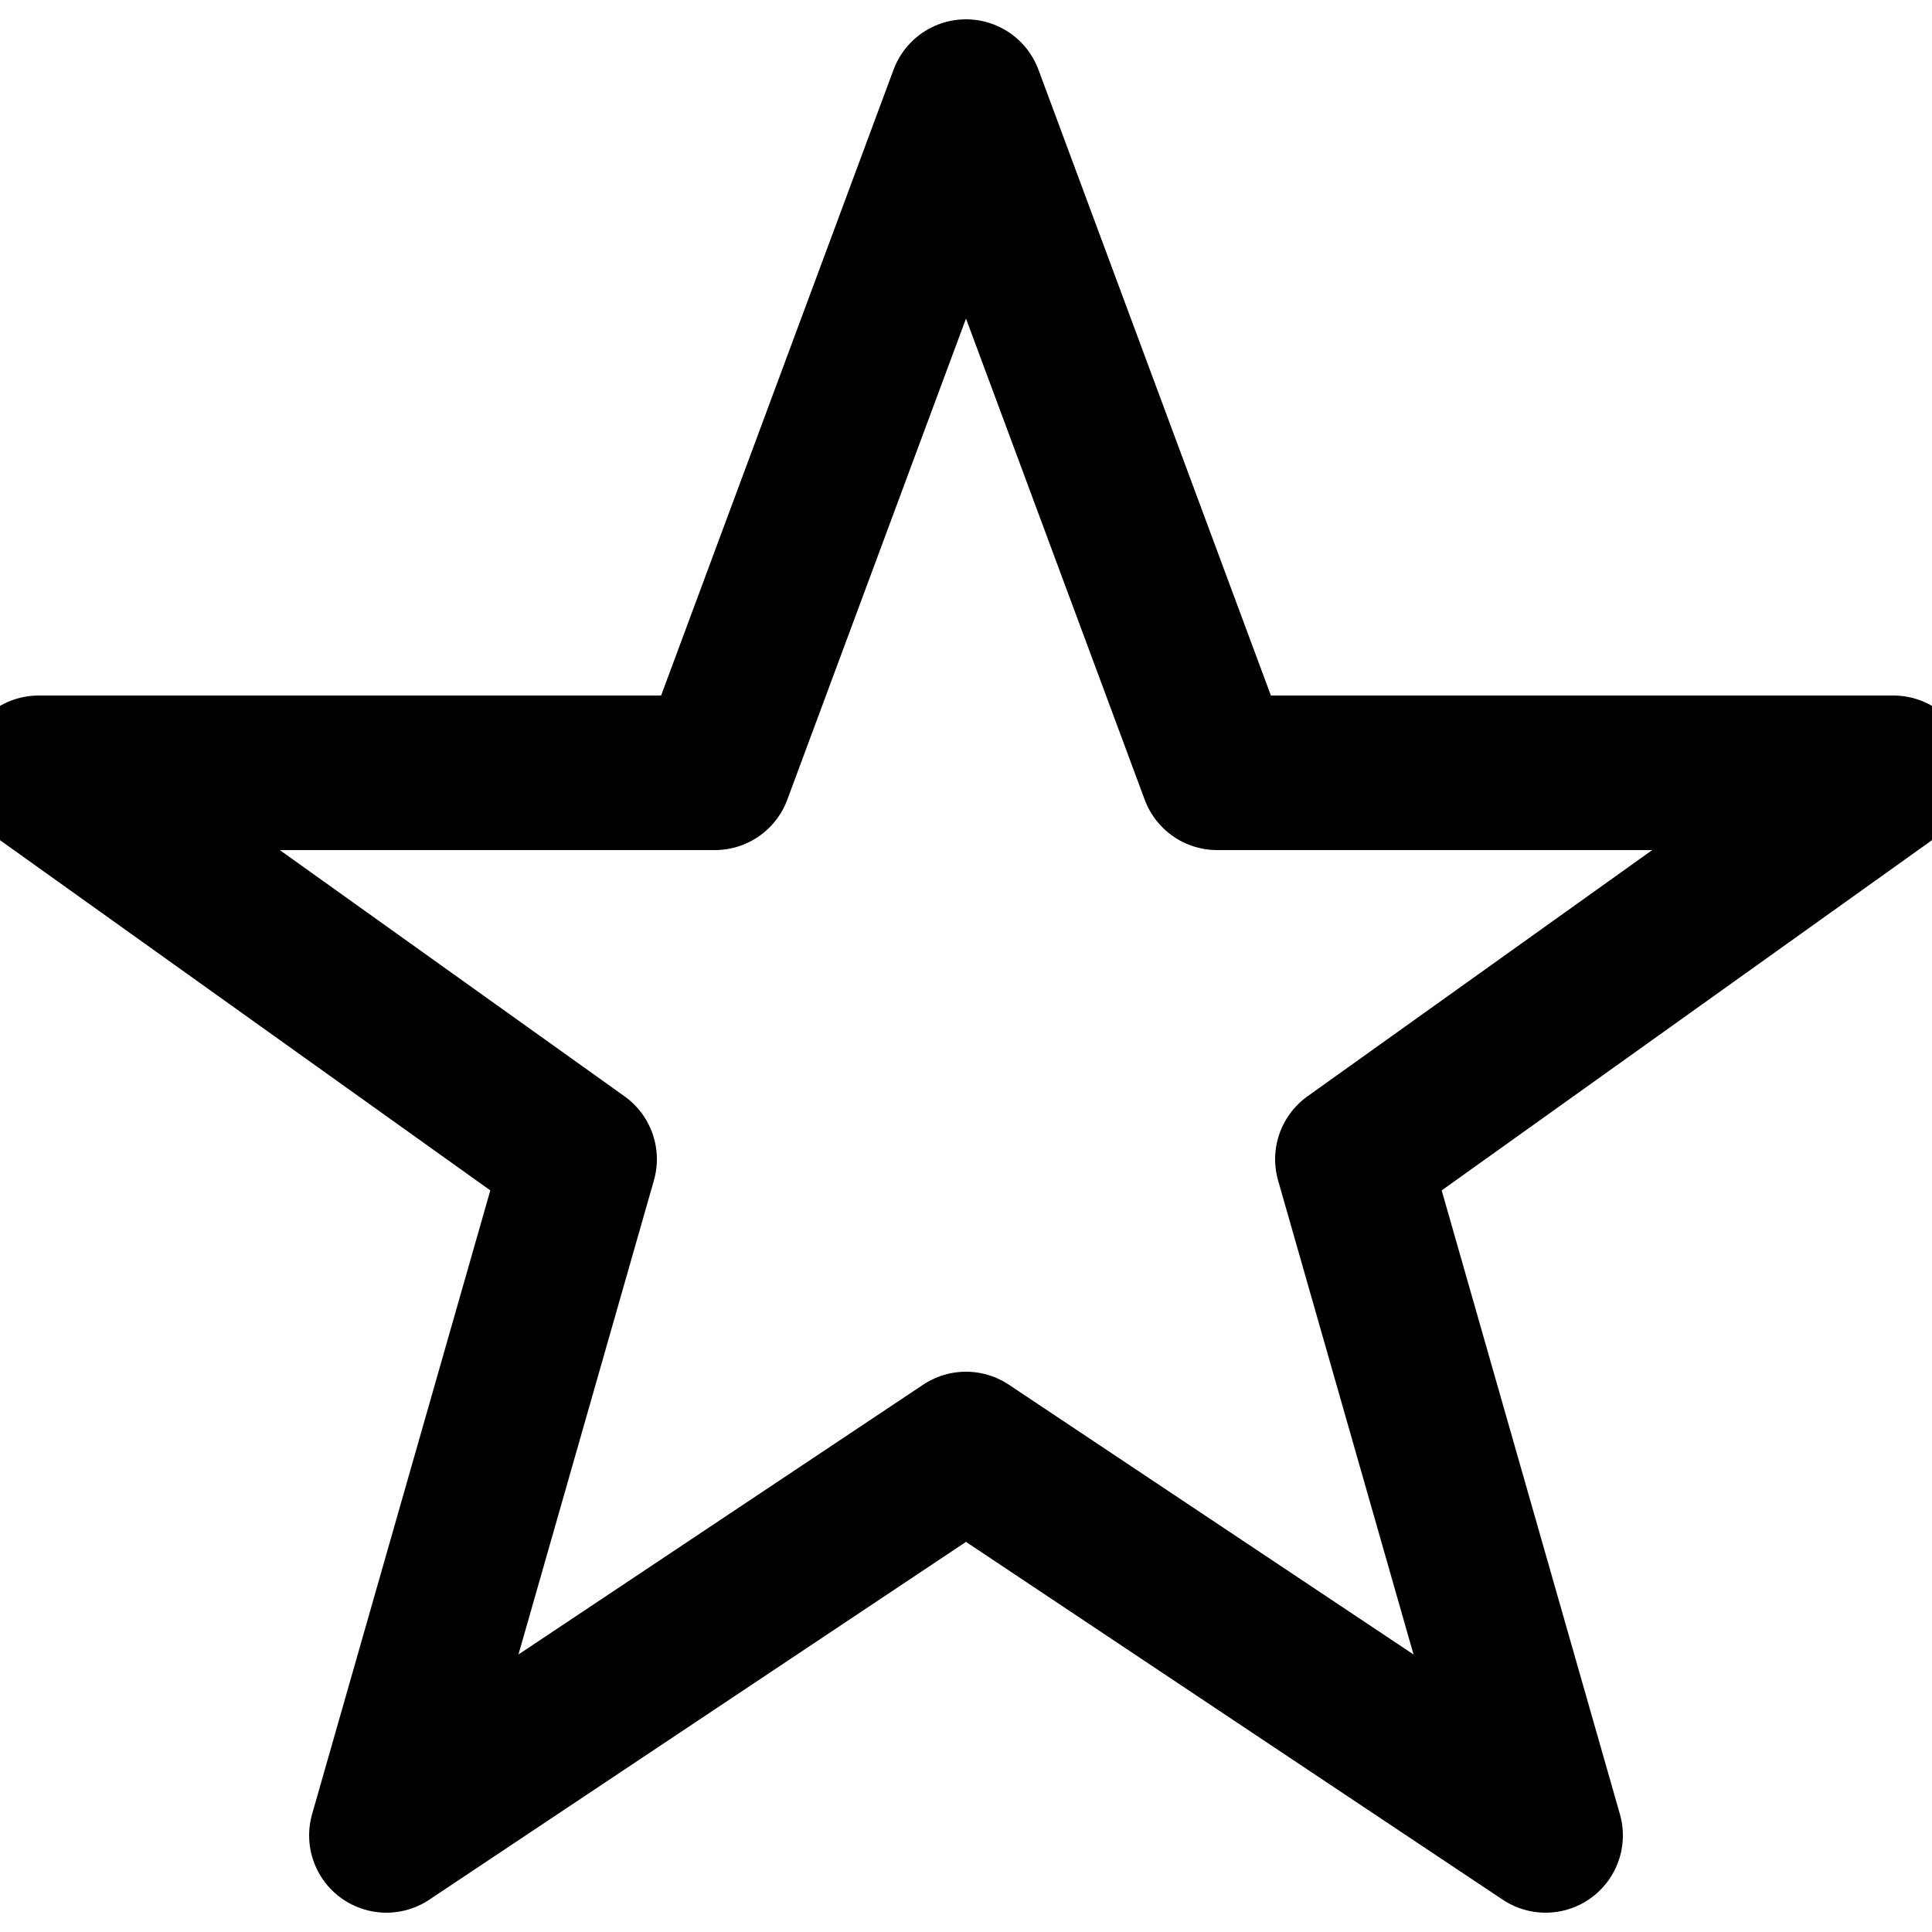
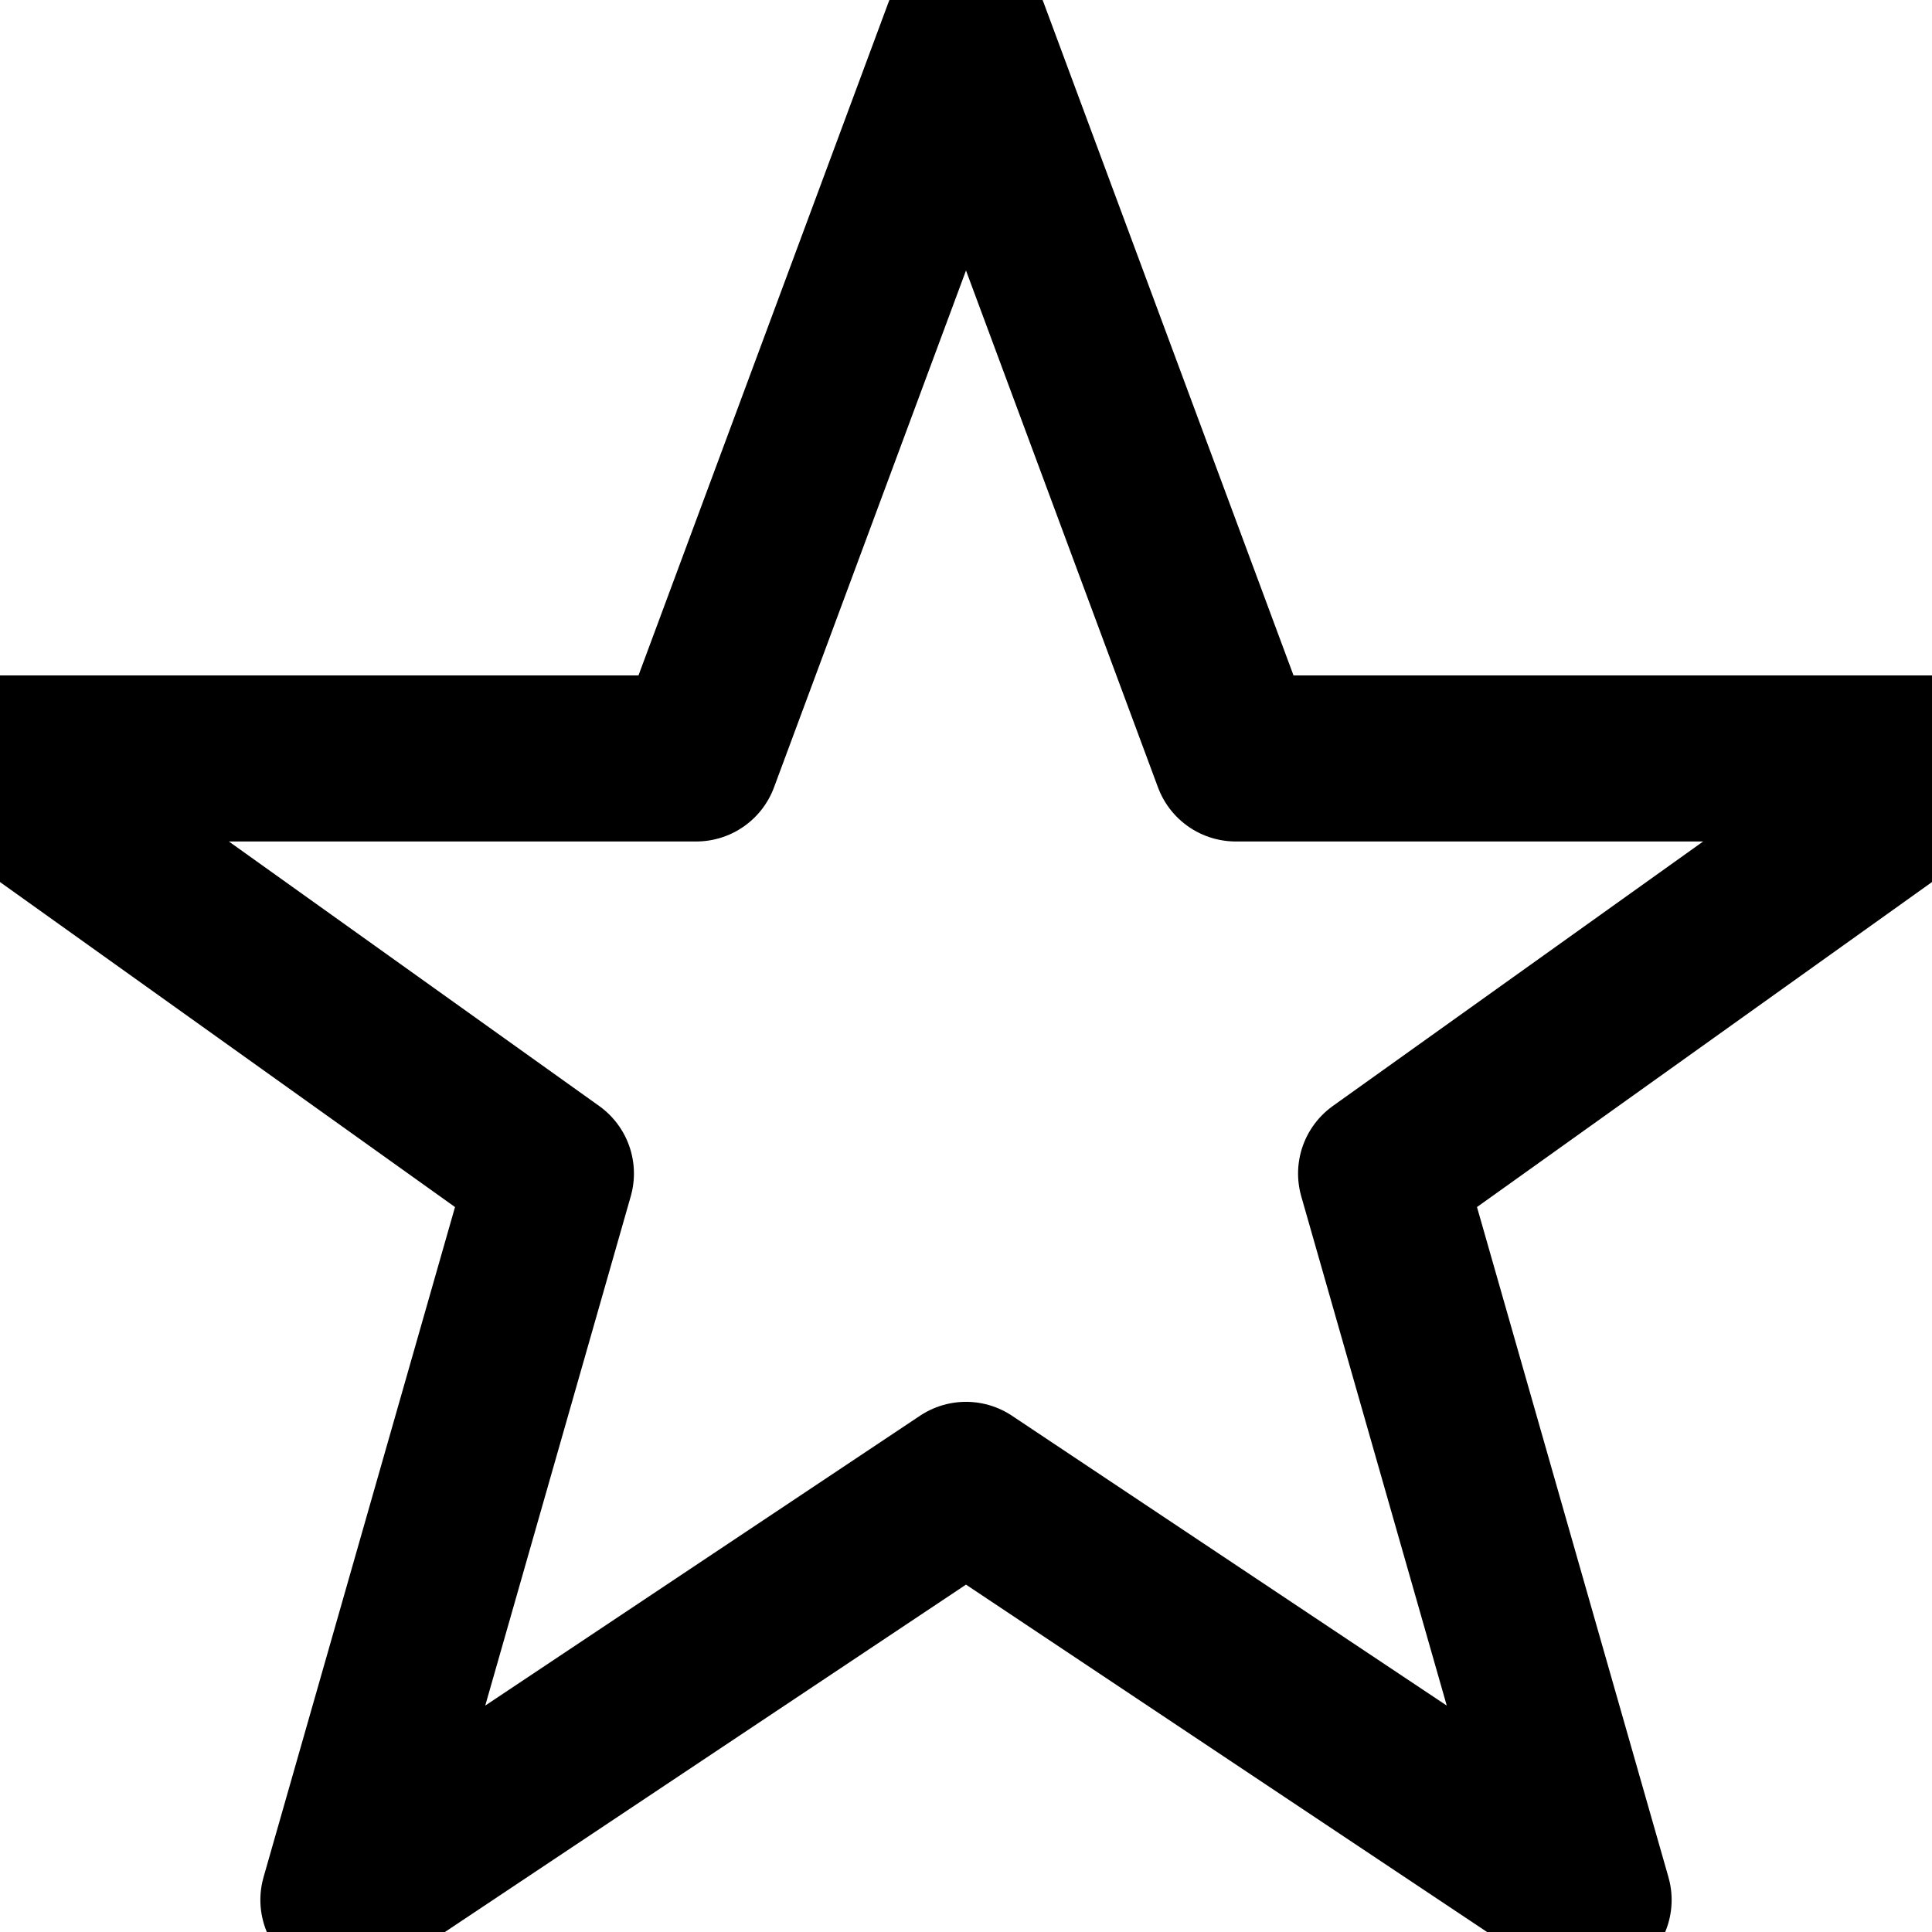
- <svg xmlns="http://www.w3.org/2000/svg" viewBox="0 0 100 100">
-   <path d="M50 5 L63 40 H98 L70 60 L80 95 L50 75 L20 95 L30 60 L2 40 H37 Z" stroke="black" stroke-width="8" fill="none" stroke-linejoin="round" />
+ <svg xmlns="http://www.w3.org/2000/svg" viewBox="0 0 1024 1024">
+   <g transform="translate(-38, -38) scale(11)">
+     <path d="M50 5 L63 40 H98 L70 60 L80 95 L50 75 L20 95 L30 60 L2 40 H37 Z" stroke="black" stroke-width="8" fill="none" stroke-linejoin="round" />
+   </g>
</svg>
